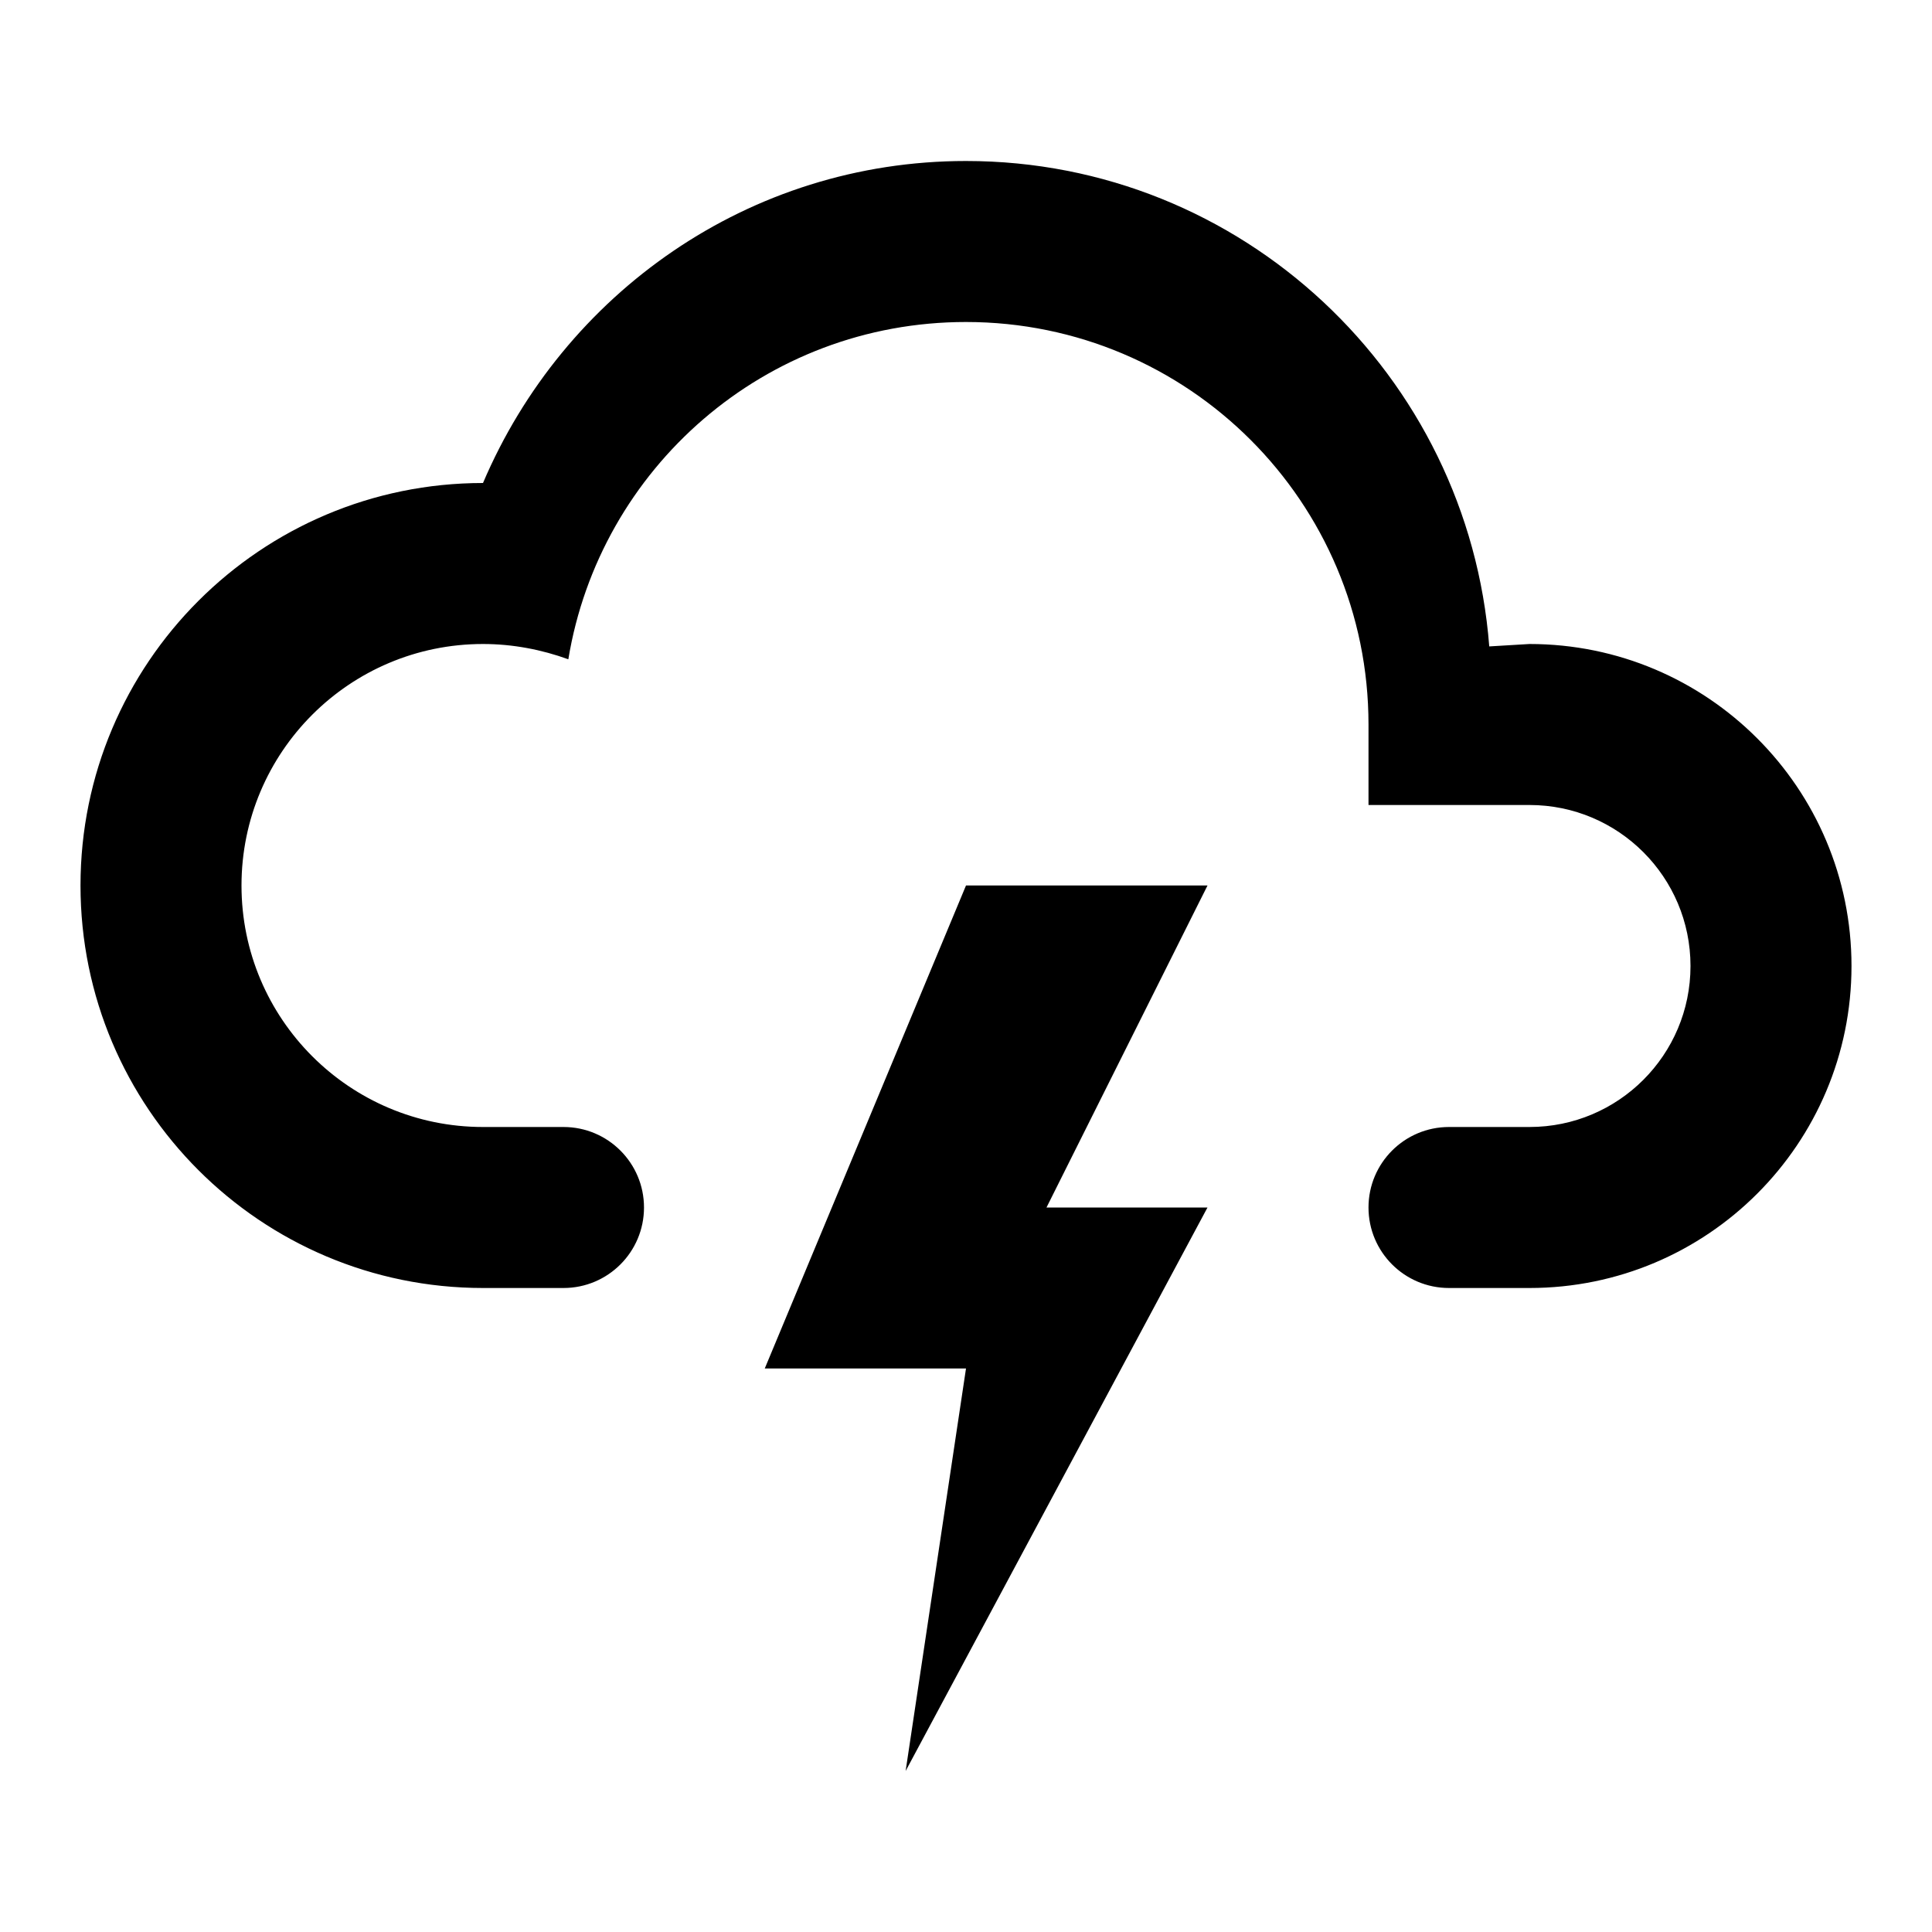
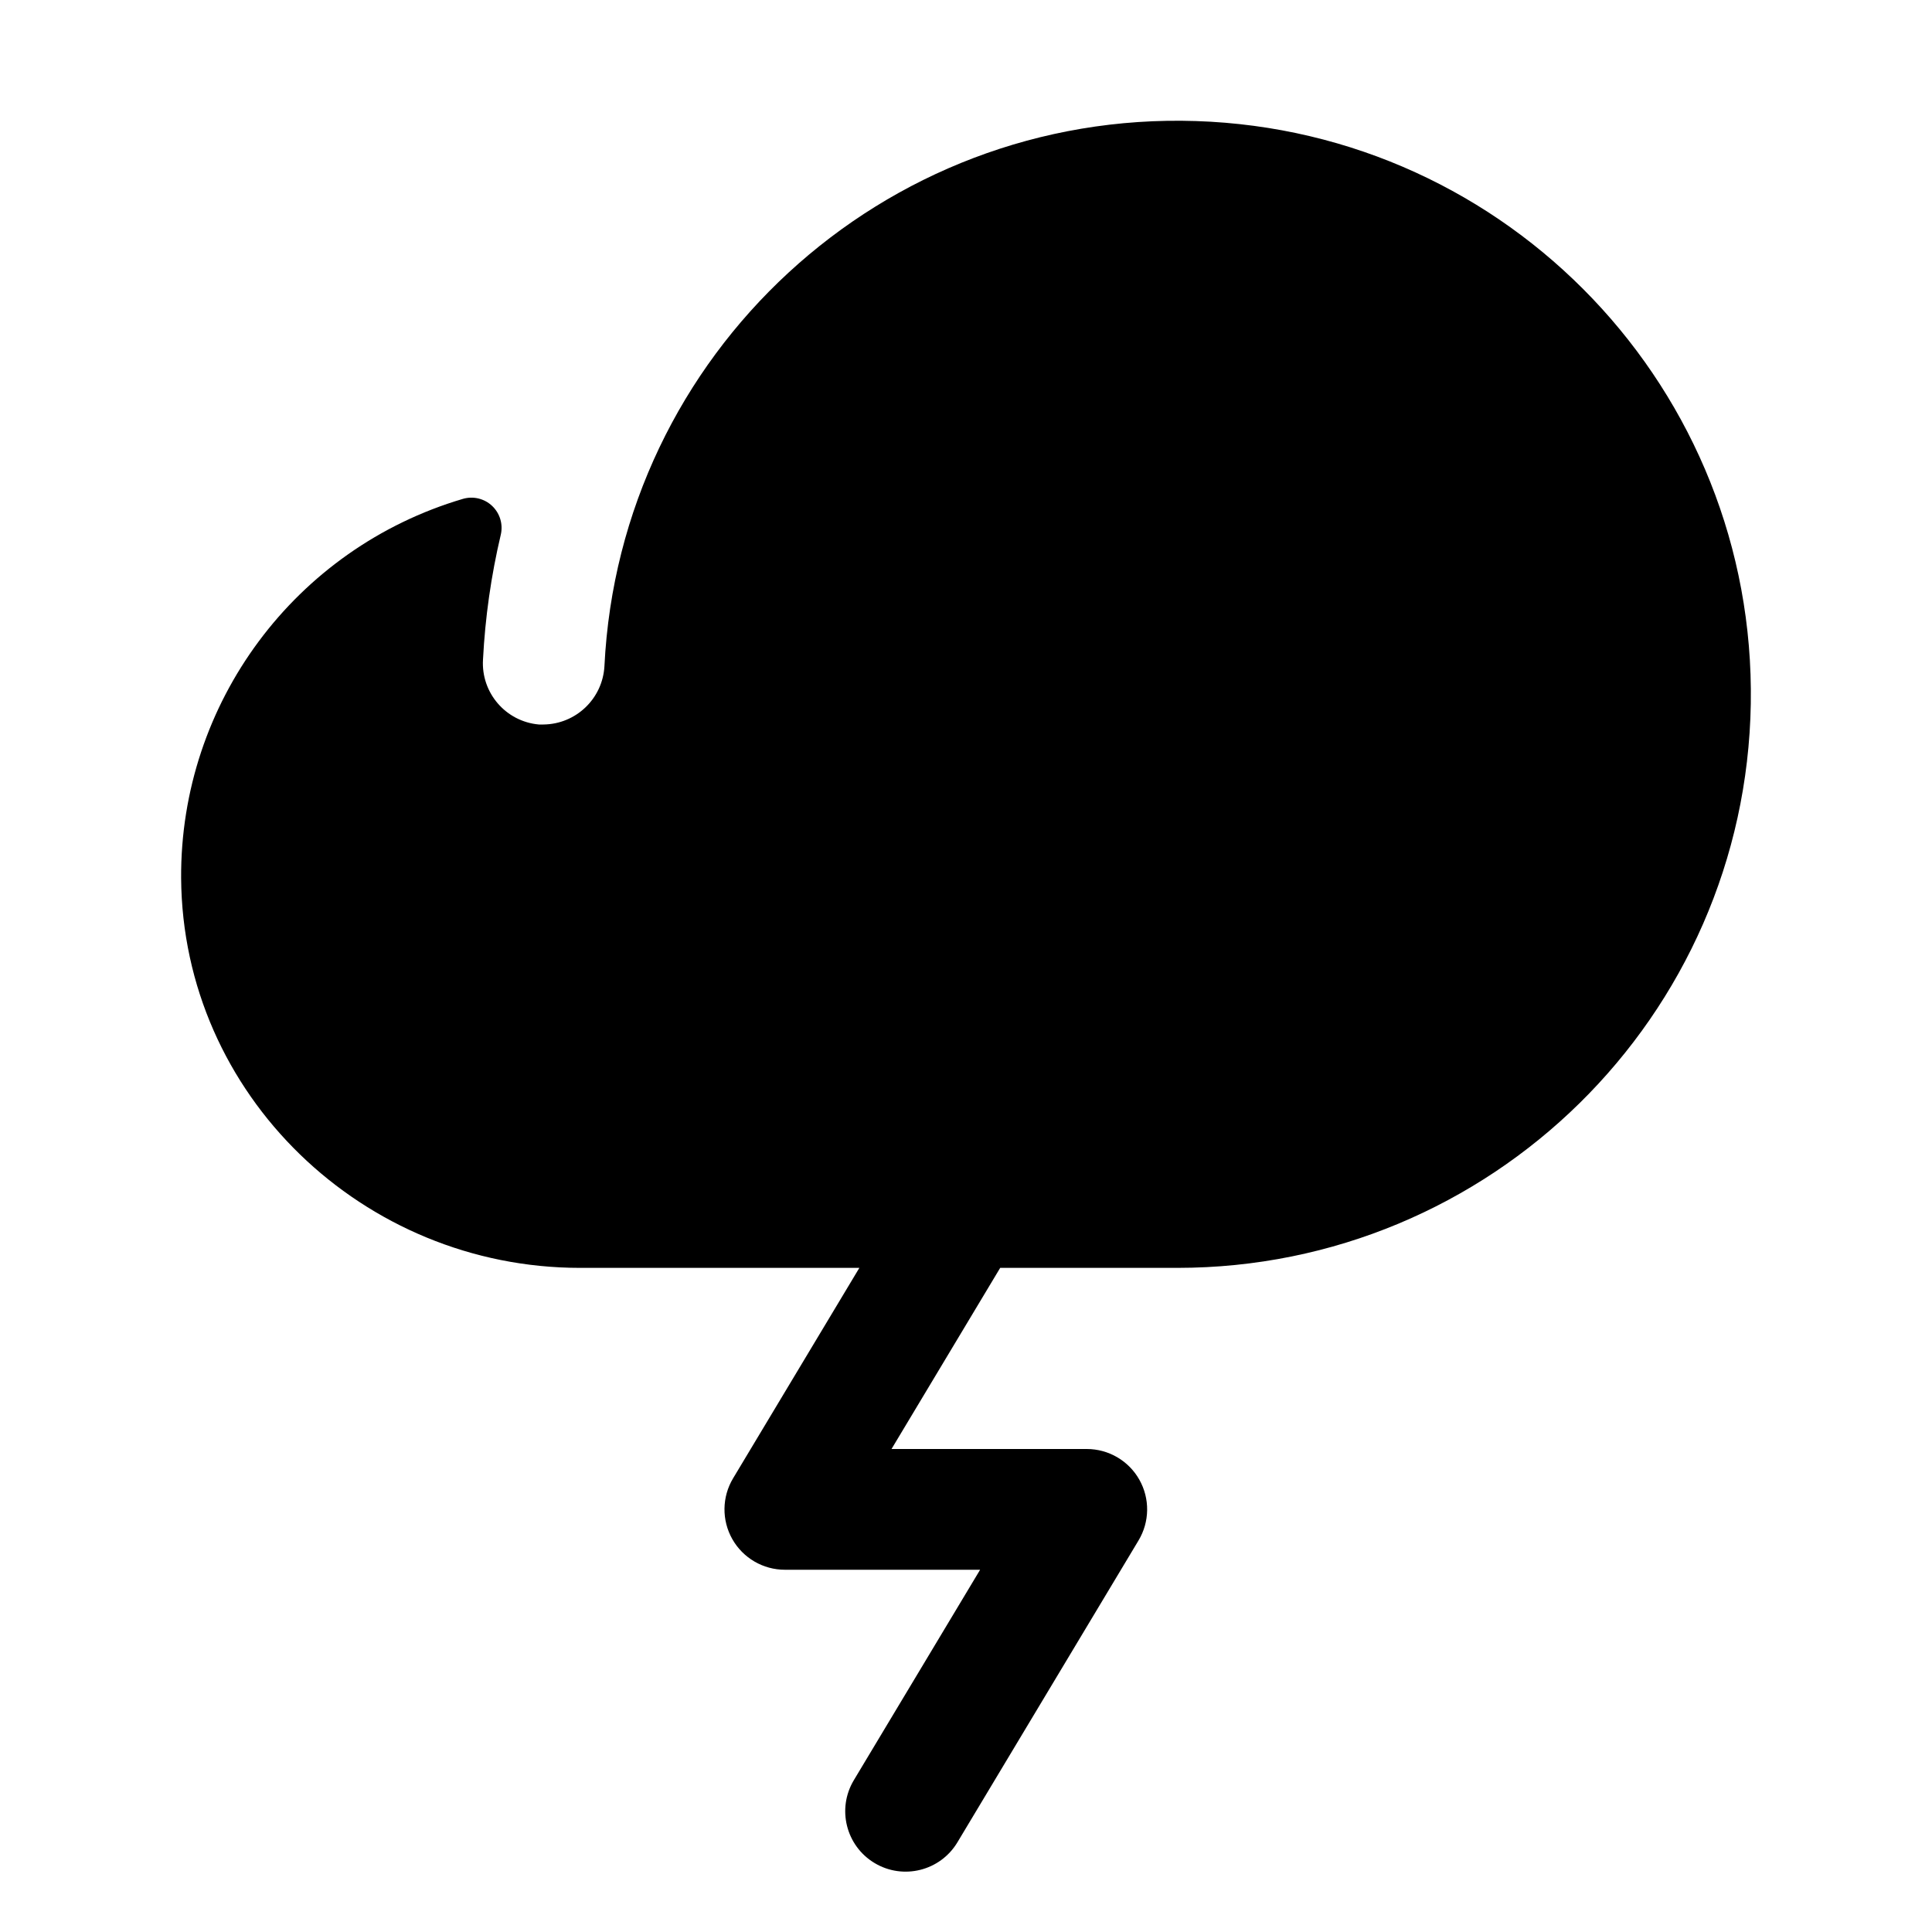
- <svg xmlns="http://www.w3.org/2000/svg" id="mdi-weather-lightning" viewBox="0 0 24 24">
-   <path d="M6,16A5,5 0 0,1 1,11A5,5 0 0,1 6,6C7,3.65 9.3,2 12,2C15.43,2 18.24,4.66 18.5,8.03L19,8A4,4 0 0,1 23,12A4,4 0 0,1 19,16H18A1,1 0 0,1 17,15A1,1 0 0,1 18,14H19A2,2 0 0,0 21,12A2,2 0 0,0 19,10H17V9A5,5 0 0,0 12,4C9.5,4 7.45,5.82 7.06,8.19C6.73,8.07 6.37,8 6,8A3,3 0 0,0 3,11A3,3 0 0,0 6,14H7A1,1 0 0,1 8,15A1,1 0 0,1 7,16H6M12,11H15L13,15H15L11.25,22L12,17H9.5L12,11Z" />
+ <svg xmlns="http://www.w3.org/2000/svg" width="1em" height="1em" viewBox="0 0 256 256">
+   <path fill="currentColor" d="M156 168h-23.47l-14.4 24H144a8 8 0 0 1 6.86 12.12l-24 40a8 8 0 0 1-13.72-8.24L129.87 208H104a8 8 0 0 1-6.86-12.12L113.87 168h-37C48.12 168 24.2 145.07 24 116.36A52.09 52.09 0 0 1 61.35 66.1a4 4 0 0 1 5 4.78A92.5 92.5 0 0 0 64 87.39A8.14 8.14 0 0 0 71.41 96h.6a8.18 8.18 0 0 0 8.08-7.72A76 76 0 1 1 156 168" />
</svg>
